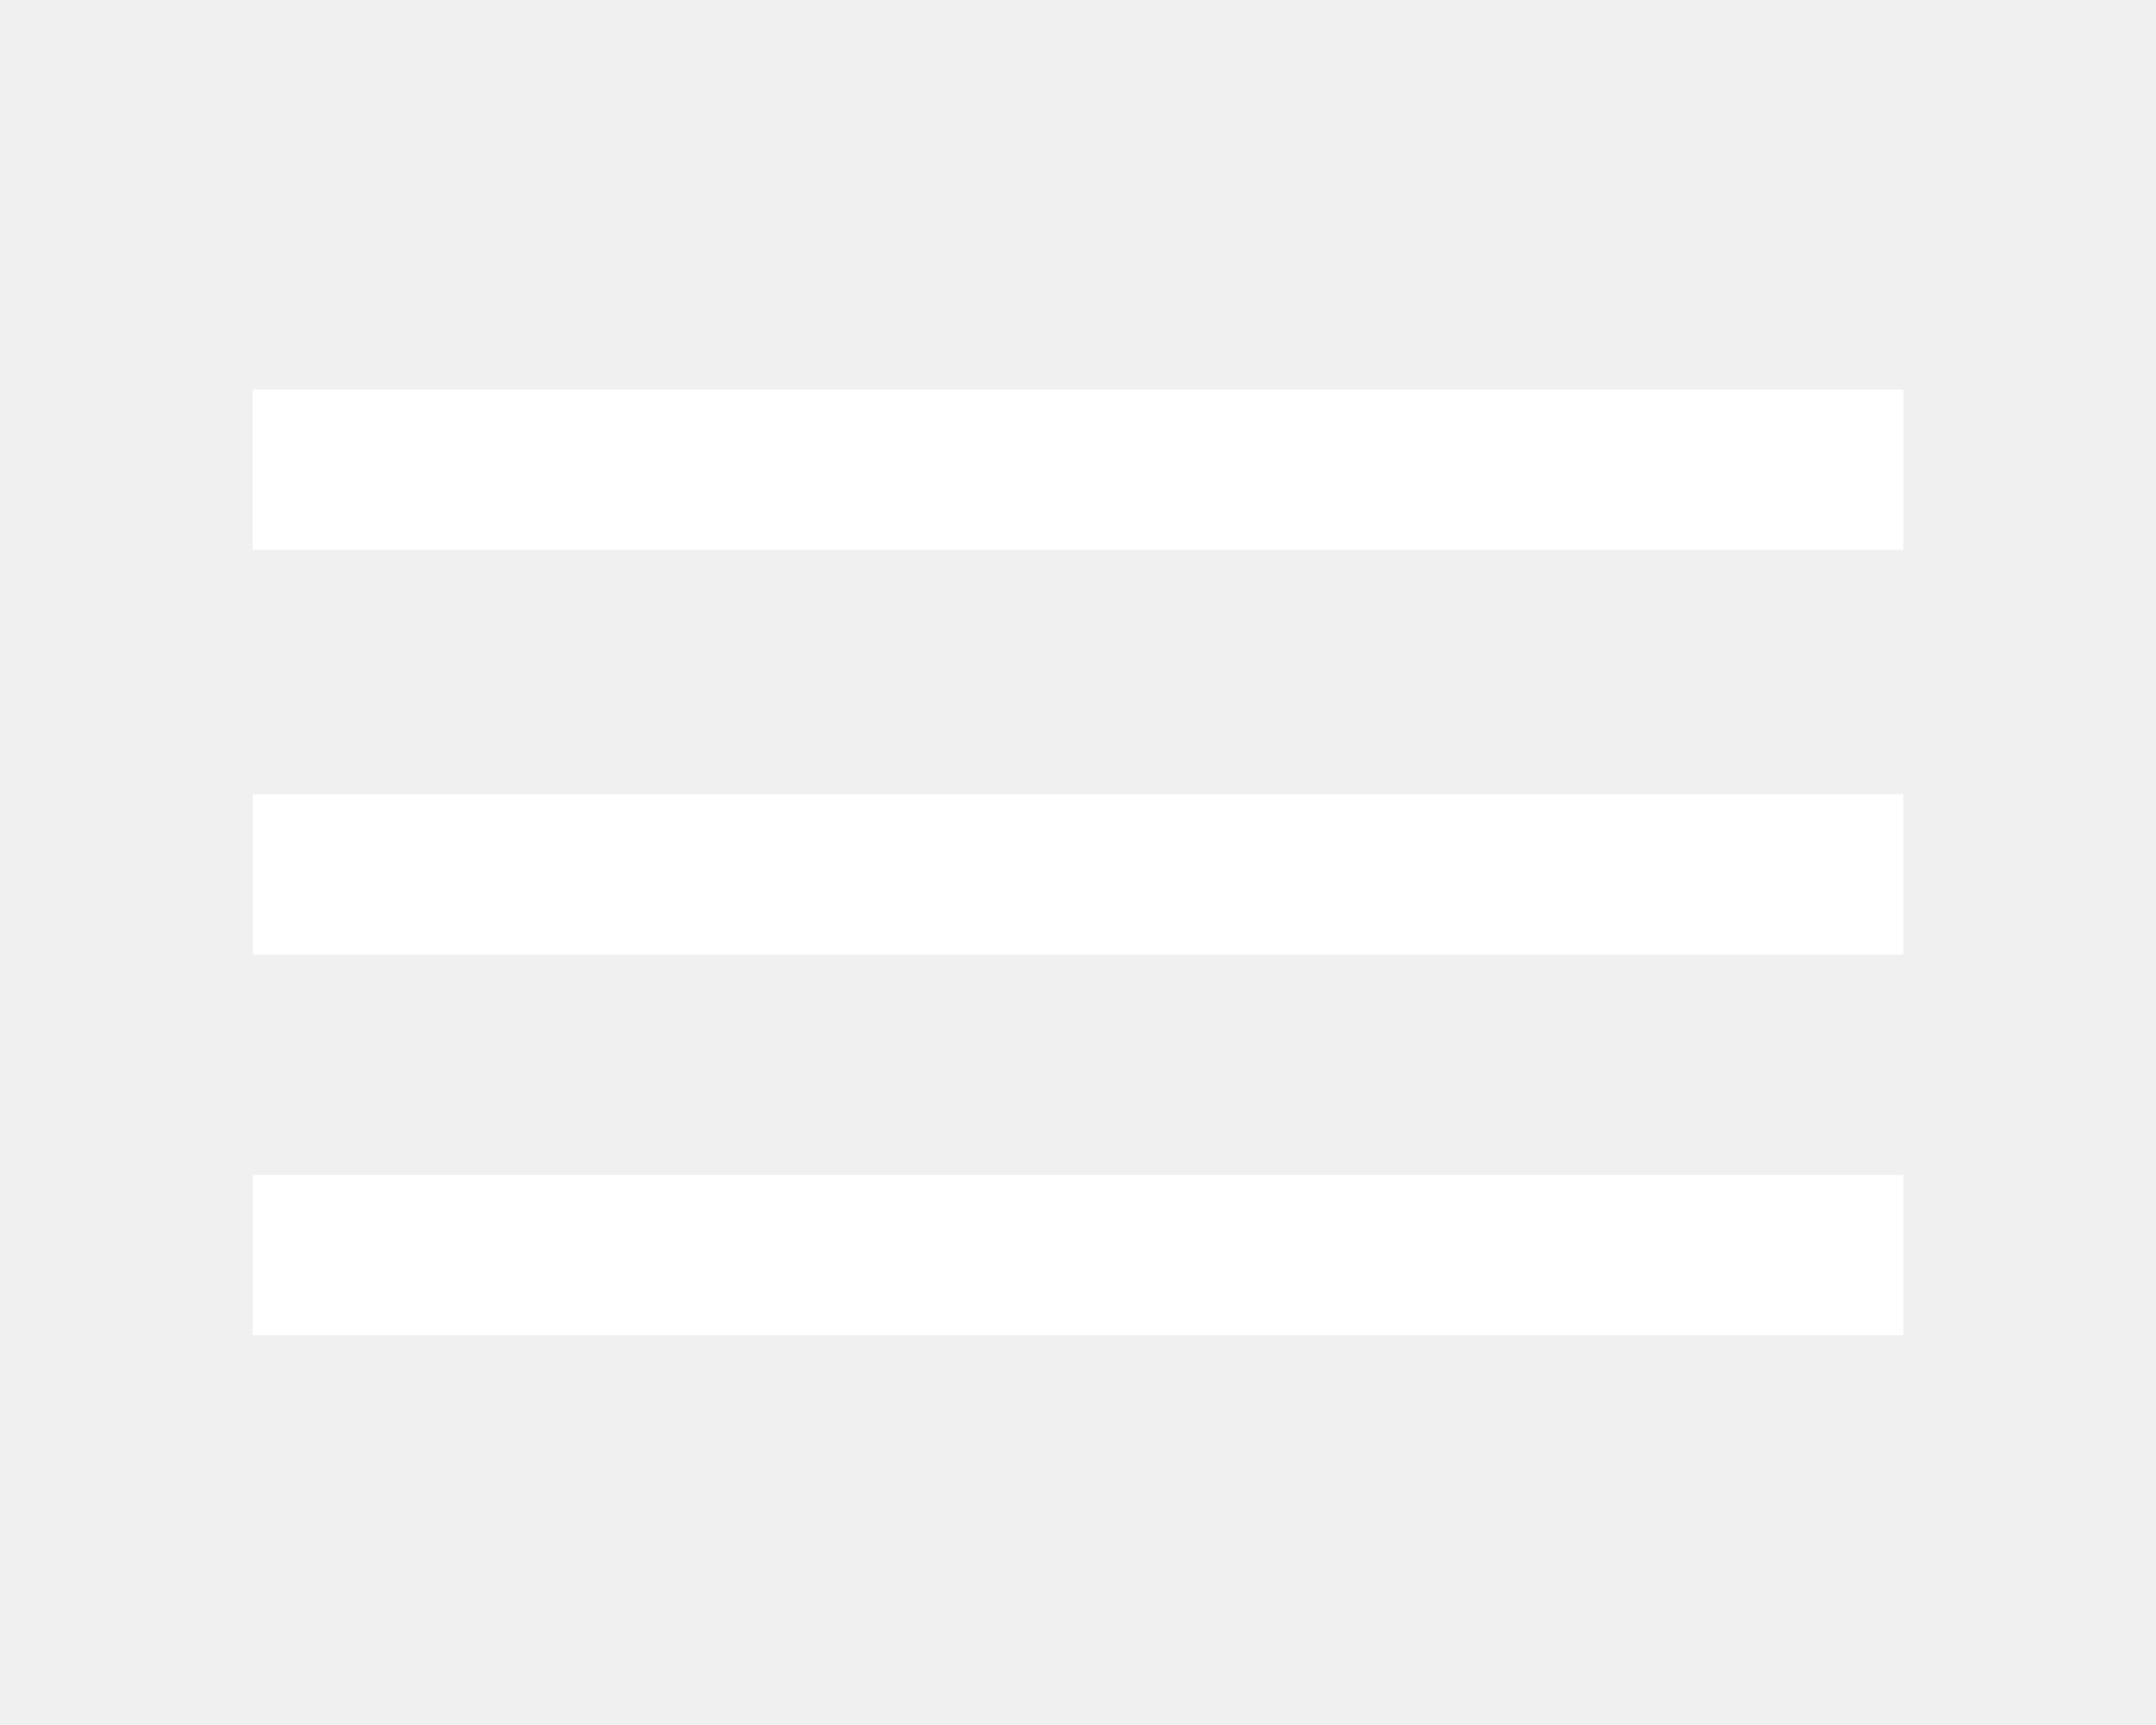
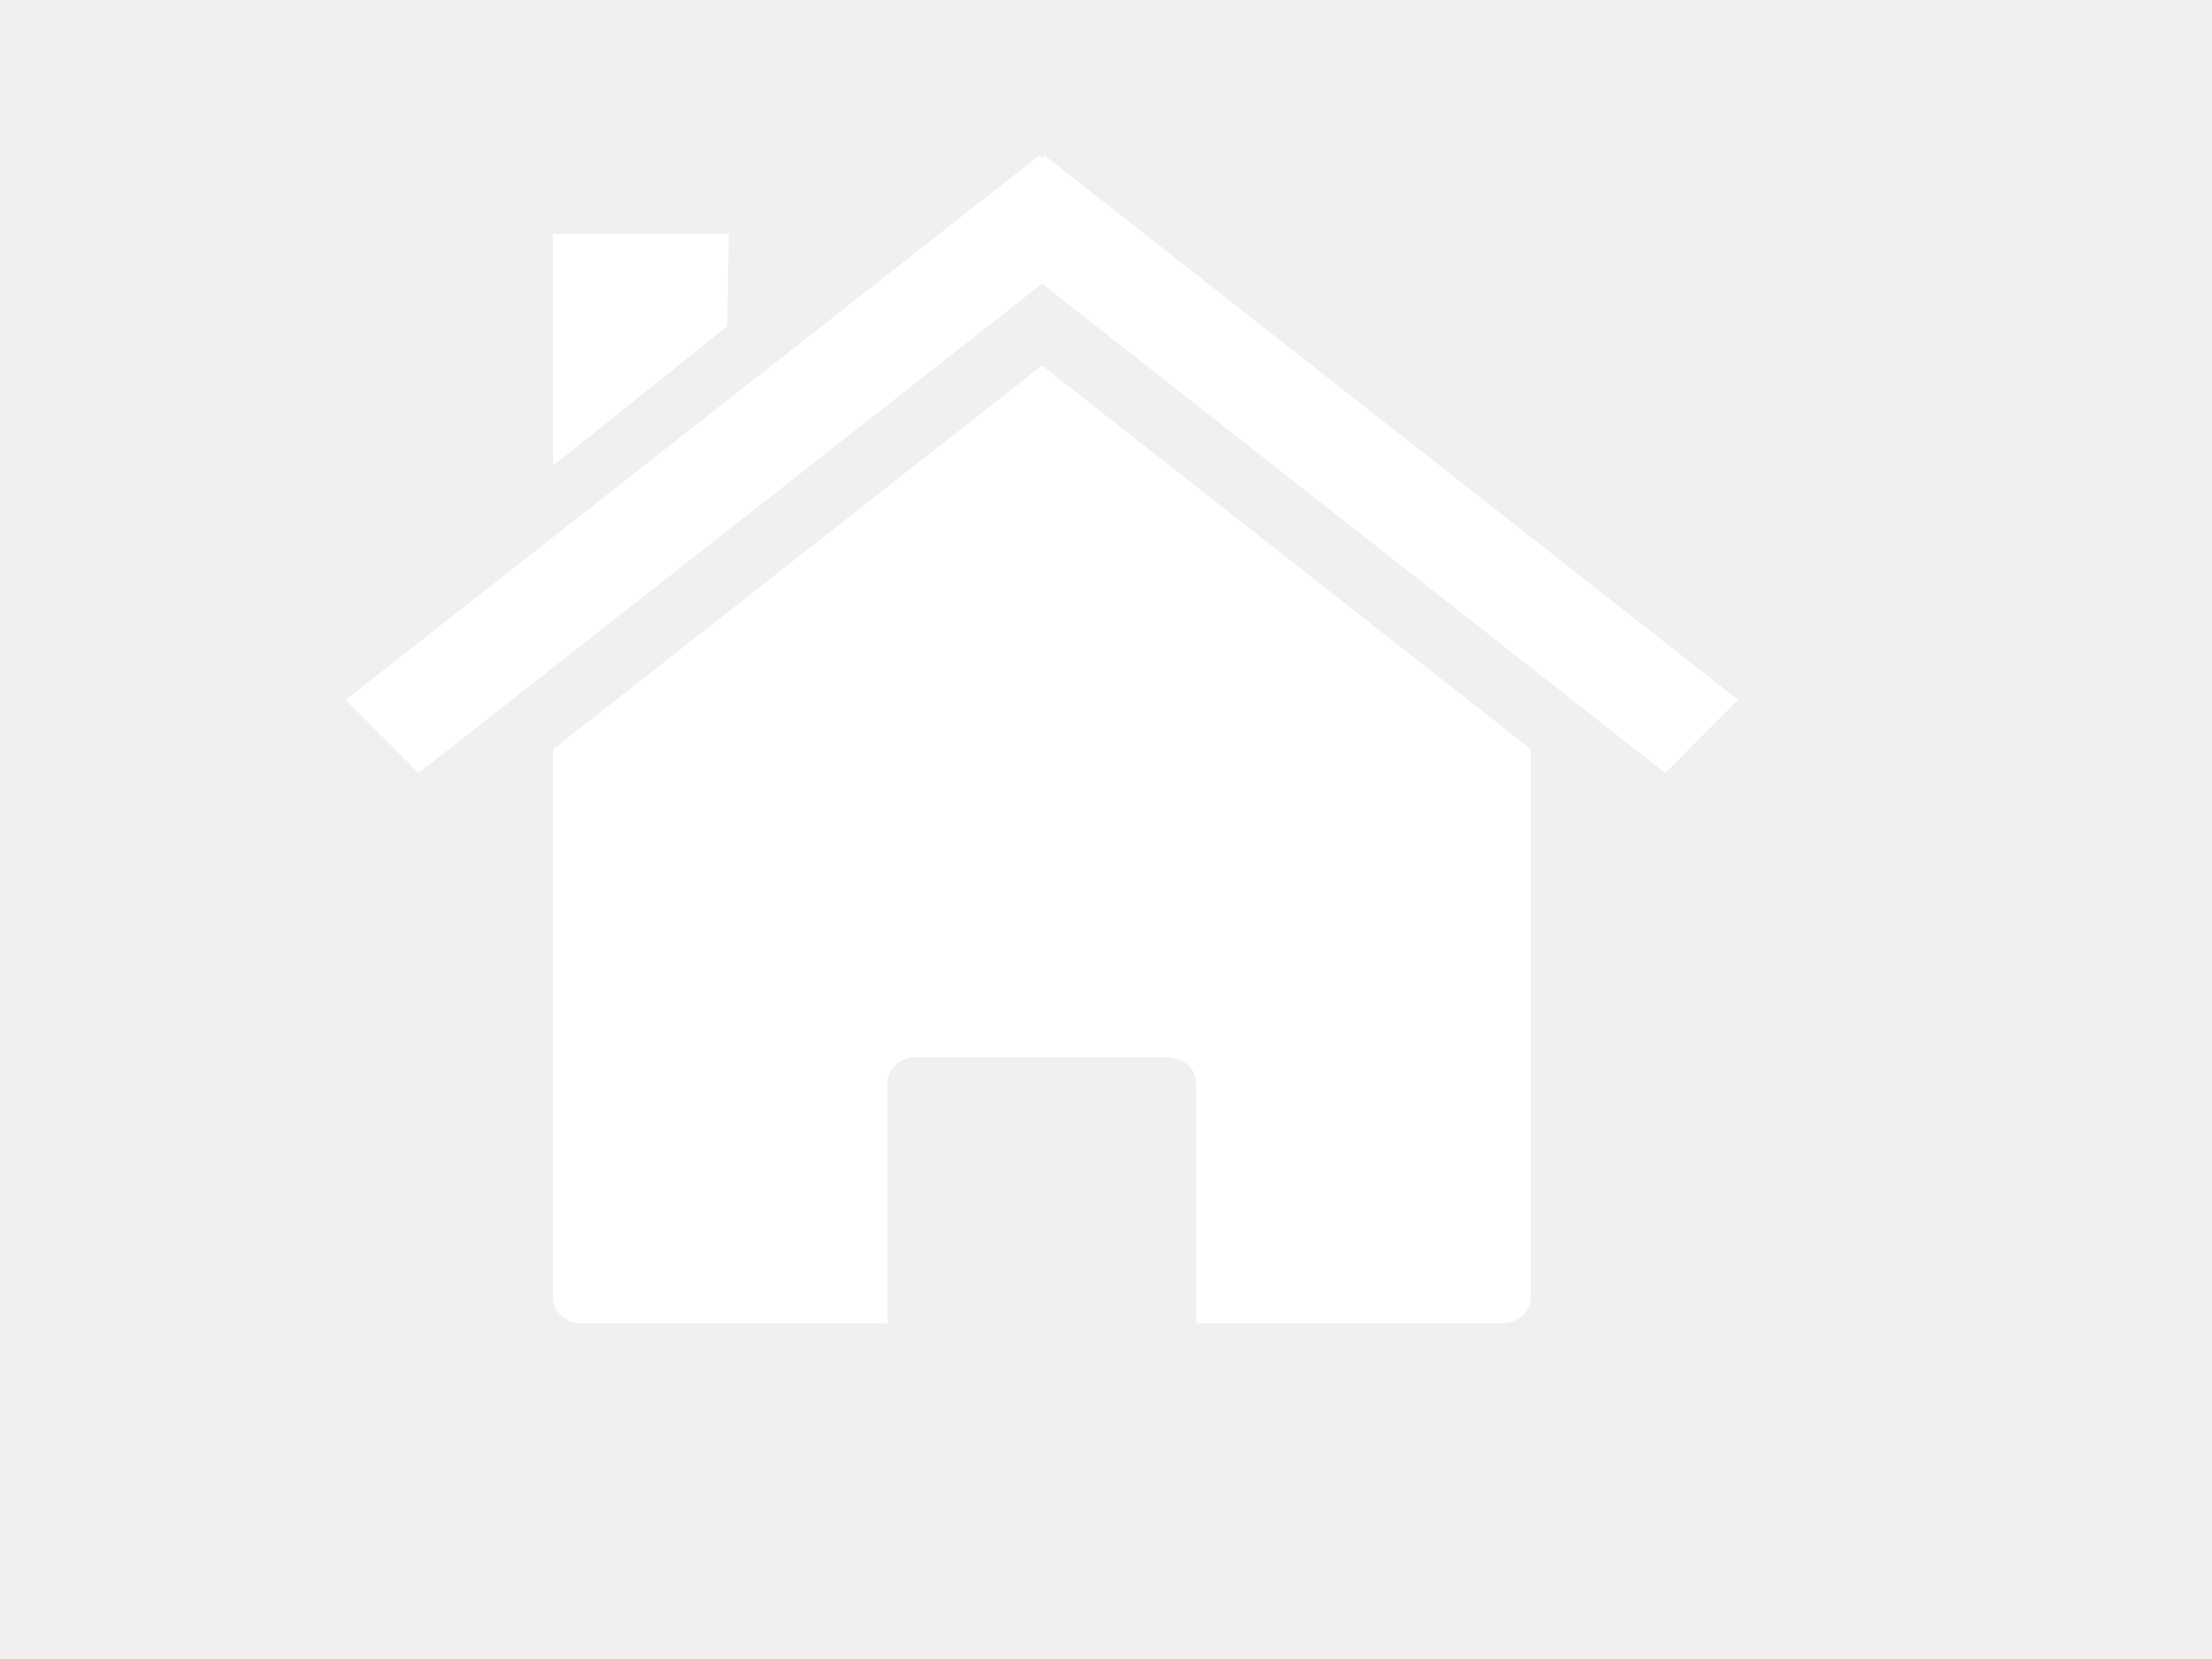
- <svg xmlns="http://www.w3.org/2000/svg" version="1.1" width="500" height="400" viewBox="0 0 500 400" xml:space="preserve">
-   <defs>
- </defs>
-   <rect x="0" y="0" width="100%" height="100%" fill="transparent" />
-   <g transform="matrix(1 0 0 1 250 200)" id="69da39ad-2920-4e55-9478-99ddd695580a">
-     <rect style="stroke: none; stroke-width: 1; stroke-dasharray: none; stroke-linecap: butt; stroke-dashoffset: 0; stroke-linejoin: miter; stroke-miterlimit: 4; fill: rgb(0,0,0); fill-opacity: 0; fill-rule: nonzero; opacity: 1;" vector-effect="non-scaling-stroke" x="-250" y="-200" rx="0" ry="0" width="500" height="400" />
-   </g>
-   <g transform="matrix(Infinity NaN NaN Infinity 0 0)" id="dcf5f5b9-bb49-493f-8fea-aac642e7be6b">
- </g>
-   <g transform="matrix(5.15 0 0 0.5 250 108.92)" id="a1bb798f-f7c6-4d56-903d-5224fee7ccbd">
-     <rect style="stroke: rgb(0,0,0); stroke-width: 0; stroke-dasharray: none; stroke-linecap: butt; stroke-dashoffset: 0; stroke-linejoin: miter; stroke-miterlimit: 4; fill: rgb(255,255,255); fill-rule: nonzero; opacity: 1;" vector-effect="non-scaling-stroke" x="-37.167" y="-37.167" rx="0" ry="0" width="74.334" height="74.334" />
-   </g>
-   <g transform="matrix(5.15 0 0 0.5 250 202.75)" id="a1bb798f-f7c6-4d56-903d-5224fee7ccbd">
-     <rect style="stroke: rgb(0,0,0); stroke-width: 0; stroke-dasharray: none; stroke-linecap: butt; stroke-dashoffset: 0; stroke-linejoin: miter; stroke-miterlimit: 4; fill: rgb(255,255,255); fill-rule: nonzero; opacity: 1;" vector-effect="non-scaling-stroke" x="-37.165" y="-37.165" rx="0" ry="0" width="74.33" height="74.33" />
-   </g>
-   <g transform="matrix(5.15 0 0 0.5 250 291.03)" id="a1bb798f-f7c6-4d56-903d-5224fee7ccbd">
-     <rect style="stroke: rgb(0,0,0); stroke-width: 0; stroke-dasharray: none; stroke-linecap: butt; stroke-dashoffset: 0; stroke-linejoin: miter; stroke-miterlimit: 4; fill: rgb(255,255,255); fill-rule: nonzero; opacity: 1;" vector-effect="non-scaling-stroke" x="-37.165" y="-37.165" rx="0" ry="0" width="74.33" height="74.33" />
+ <svg xmlns="http://www.w3.org/2000/svg" width="640" height="480">
+   <g>
+     <g id="layer1">
+       <path fill="#FFFFFF" stroke-width="0.4" stroke-miterlimit="4" id="rect2391" d="m442.887,216.752l0,0zm0,0l-141.402,-111.004l-141.483,111.052l0,158.687c0,4.098 3.736,7.386 8.359,7.386l88.424,0l0,-69.576c0,-4.098 3.709,-7.41 8.332,-7.41l72.655,0c4.623,0 8.332,3.312 8.332,7.41l0,69.576l88.451,0c4.623,0 8.332,-3.288 8.332,-7.386l0,-158.735zm-282.885,0.048l0,0z" />
+       <path fill="#FFFFFF" stroke-width="0.4" stroke-miterlimit="4" id="path2399" d="m300.665,45l-200.664,157.5l21.138,21.138l180.348,-141.564l180.307,141.564l21.097,-21.138l-200.623,-157.5l-0.78,0.8l-0.821,-0.8z" />
+       <path fill="#FFFFFF" stroke-width="0.4" stroke-miterlimit="4" id="rect2404" d="m160.002,67.671l50.869,0l-0.443,26.707l-50.426,40.38l0,-67.088z" />
+     </g>
  </g>
</svg>
